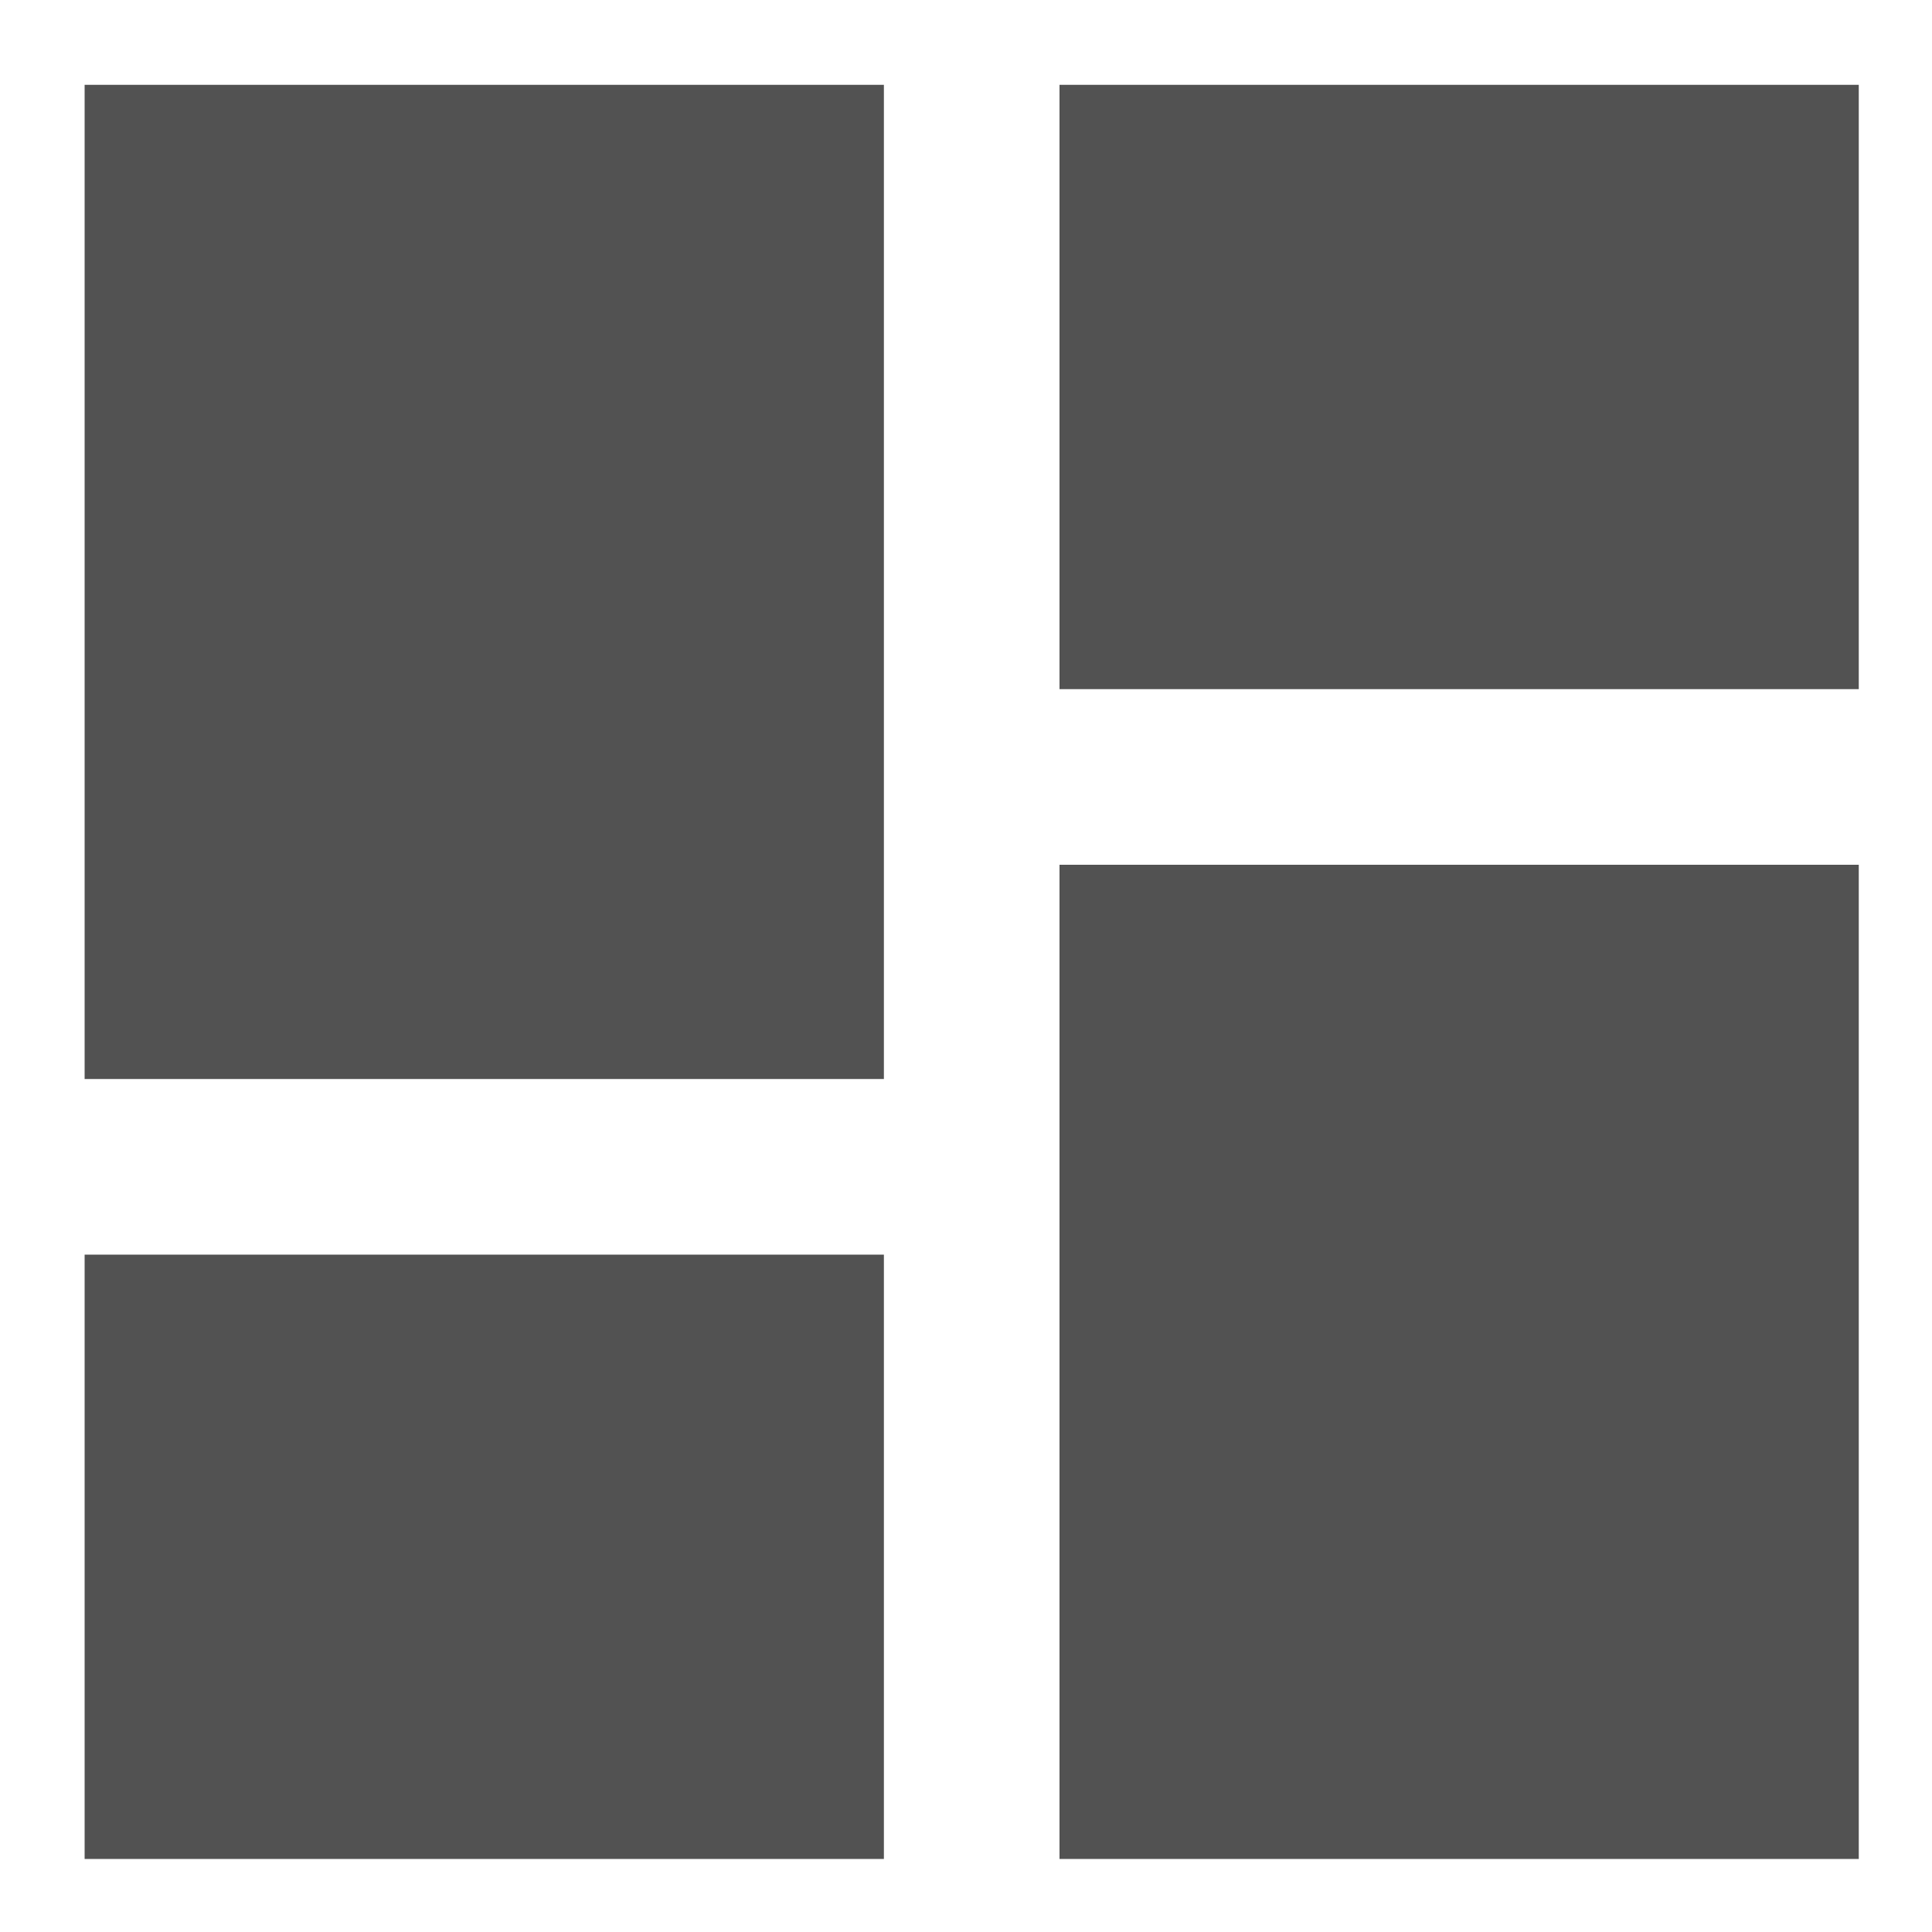
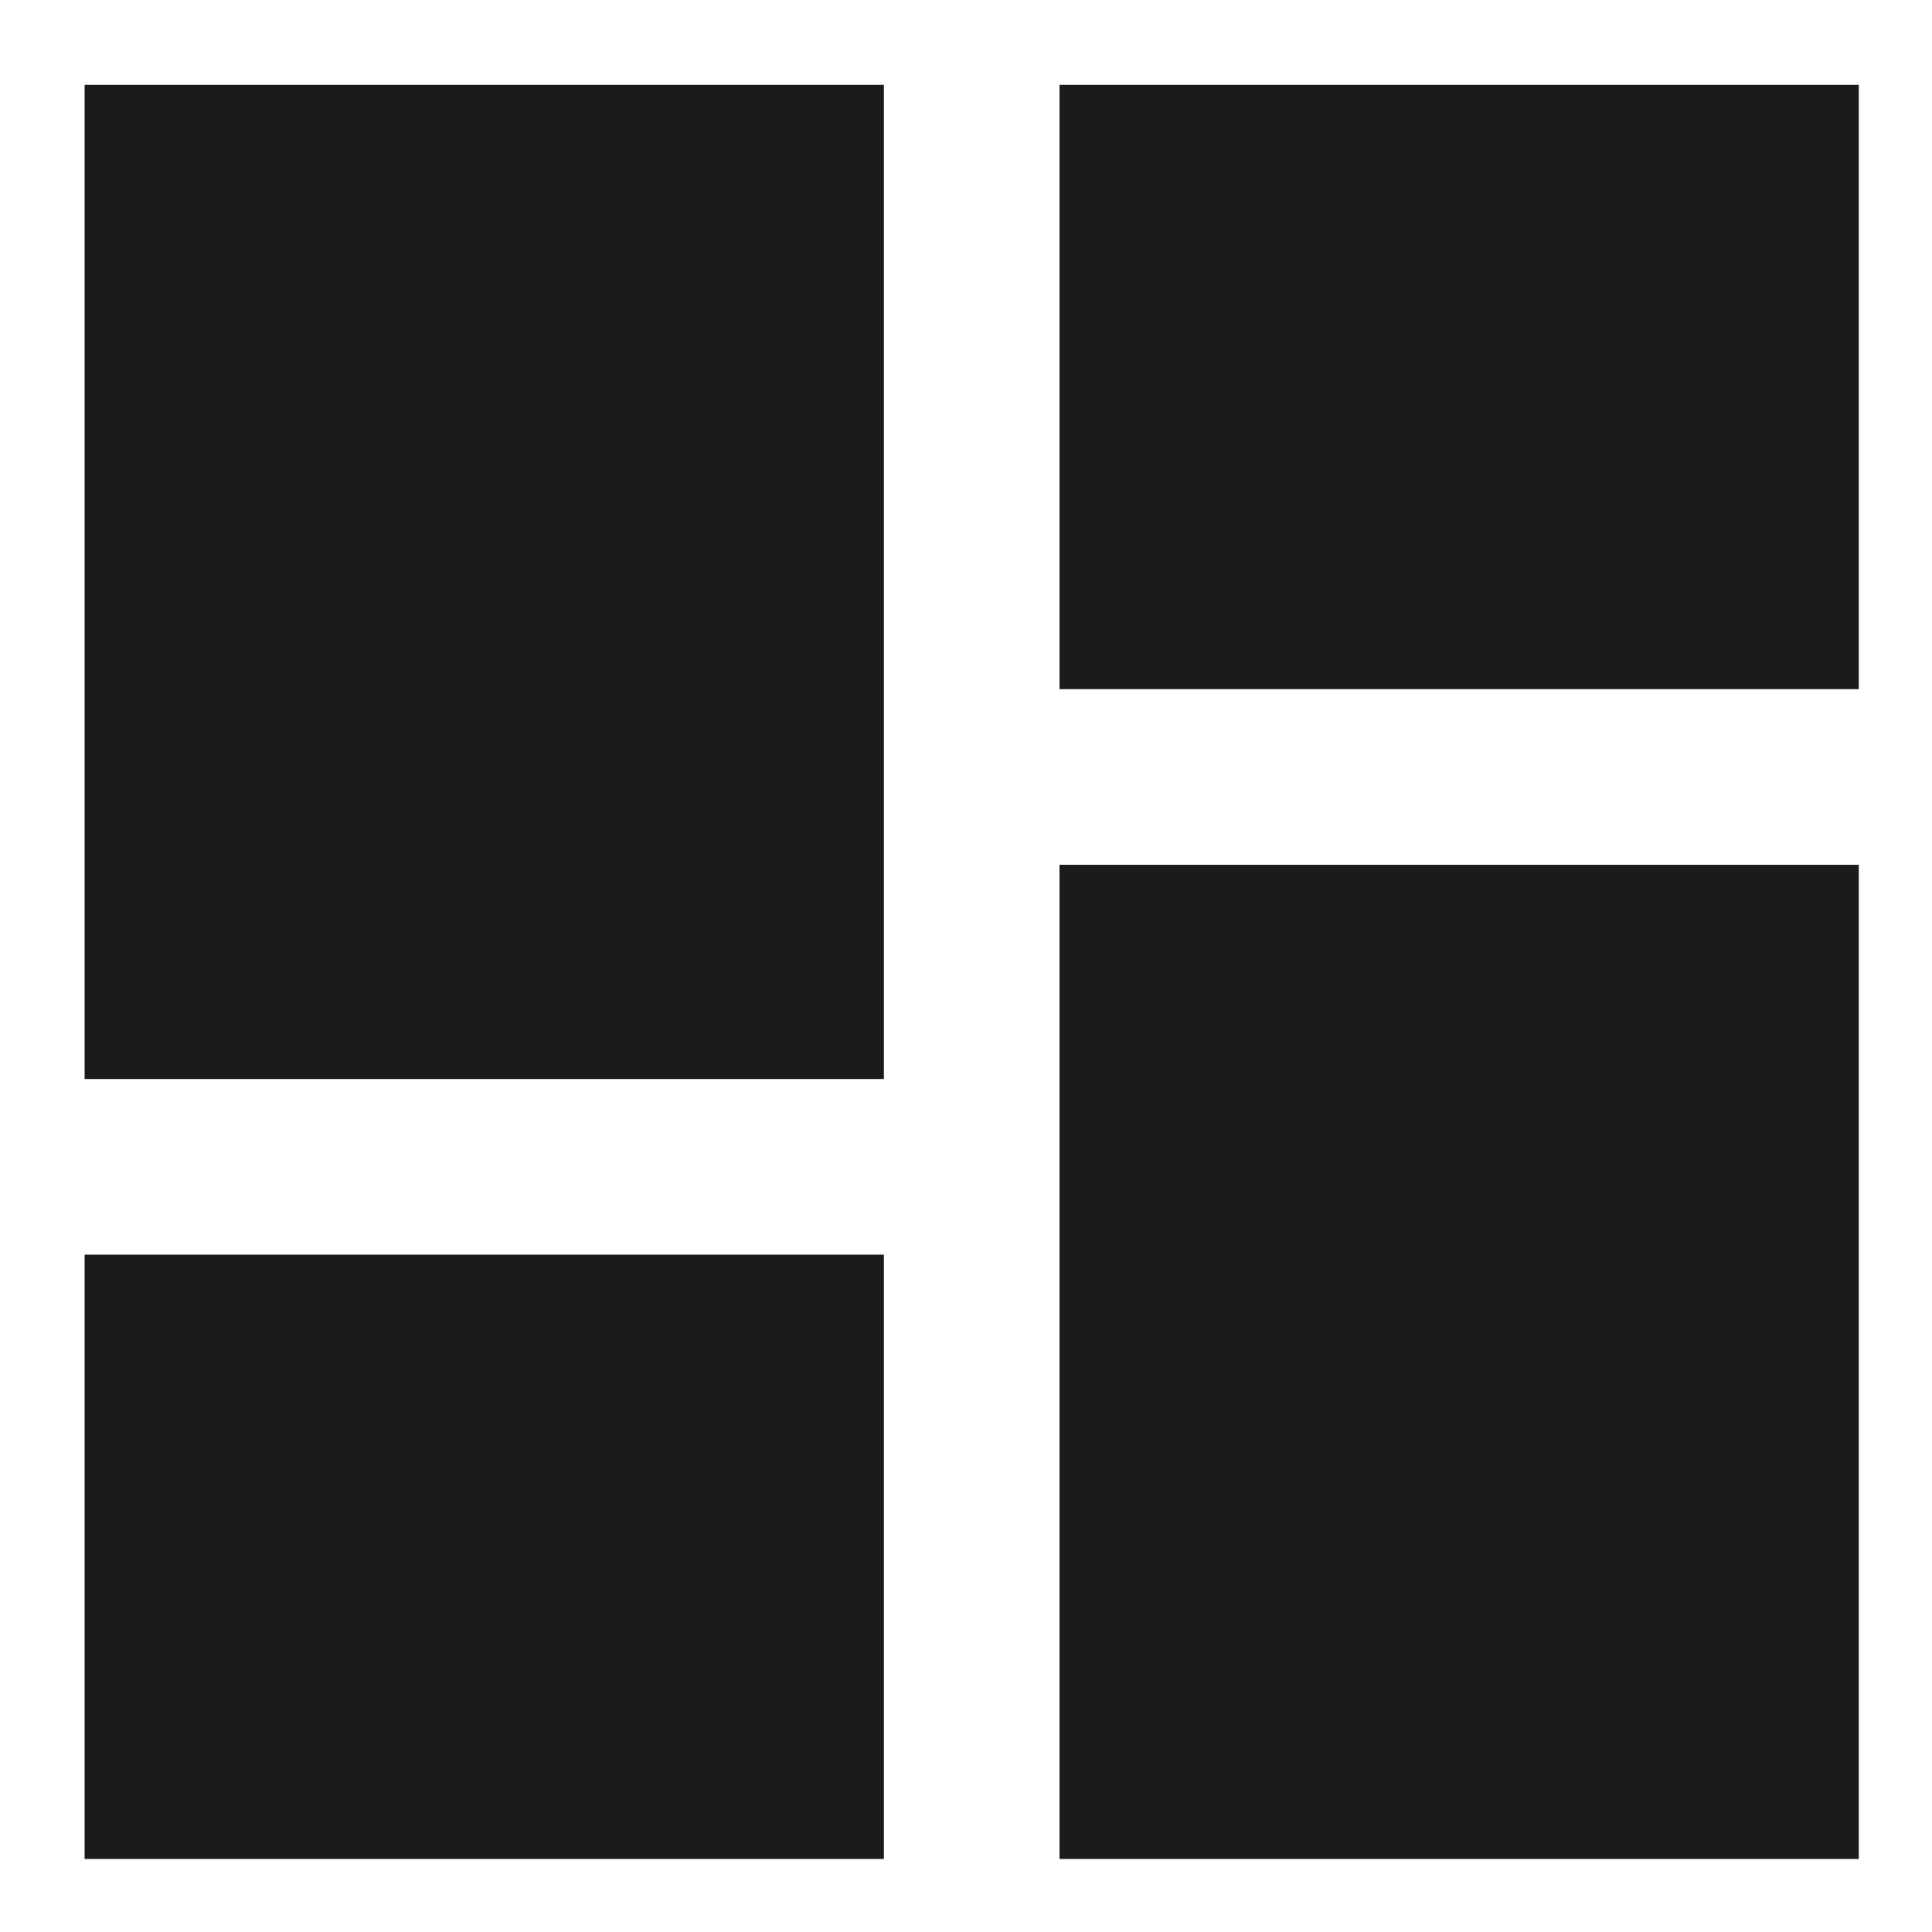
<svg xmlns="http://www.w3.org/2000/svg" id="Capa_1" data-name="Capa 1" viewBox="0 0 100 100">
-   <path fill="#525252" stroke="#525252" stroke-miterlimit="10" d="M4.88,55.35H45.25V4.89H4.88V55.35Zm0,40.37H45.25V65.44H4.88V95.72Zm50.46,0H95.71V45.26H55.34V95.72Zm0-90.83V35.17H95.71V4.89H55.34Z" />
+   <path fill="#1b1b1b" stroke="#1b1b1b" stroke-miterlimit="10" d="M4.88,55.35H45.25V4.89H4.88V55.35Zm0,40.37H45.25V65.44H4.88V95.72Zm50.46,0H95.71V45.26H55.34V95.72Zm0-90.83V35.17H95.71V4.89H55.34Z" />
</svg>
